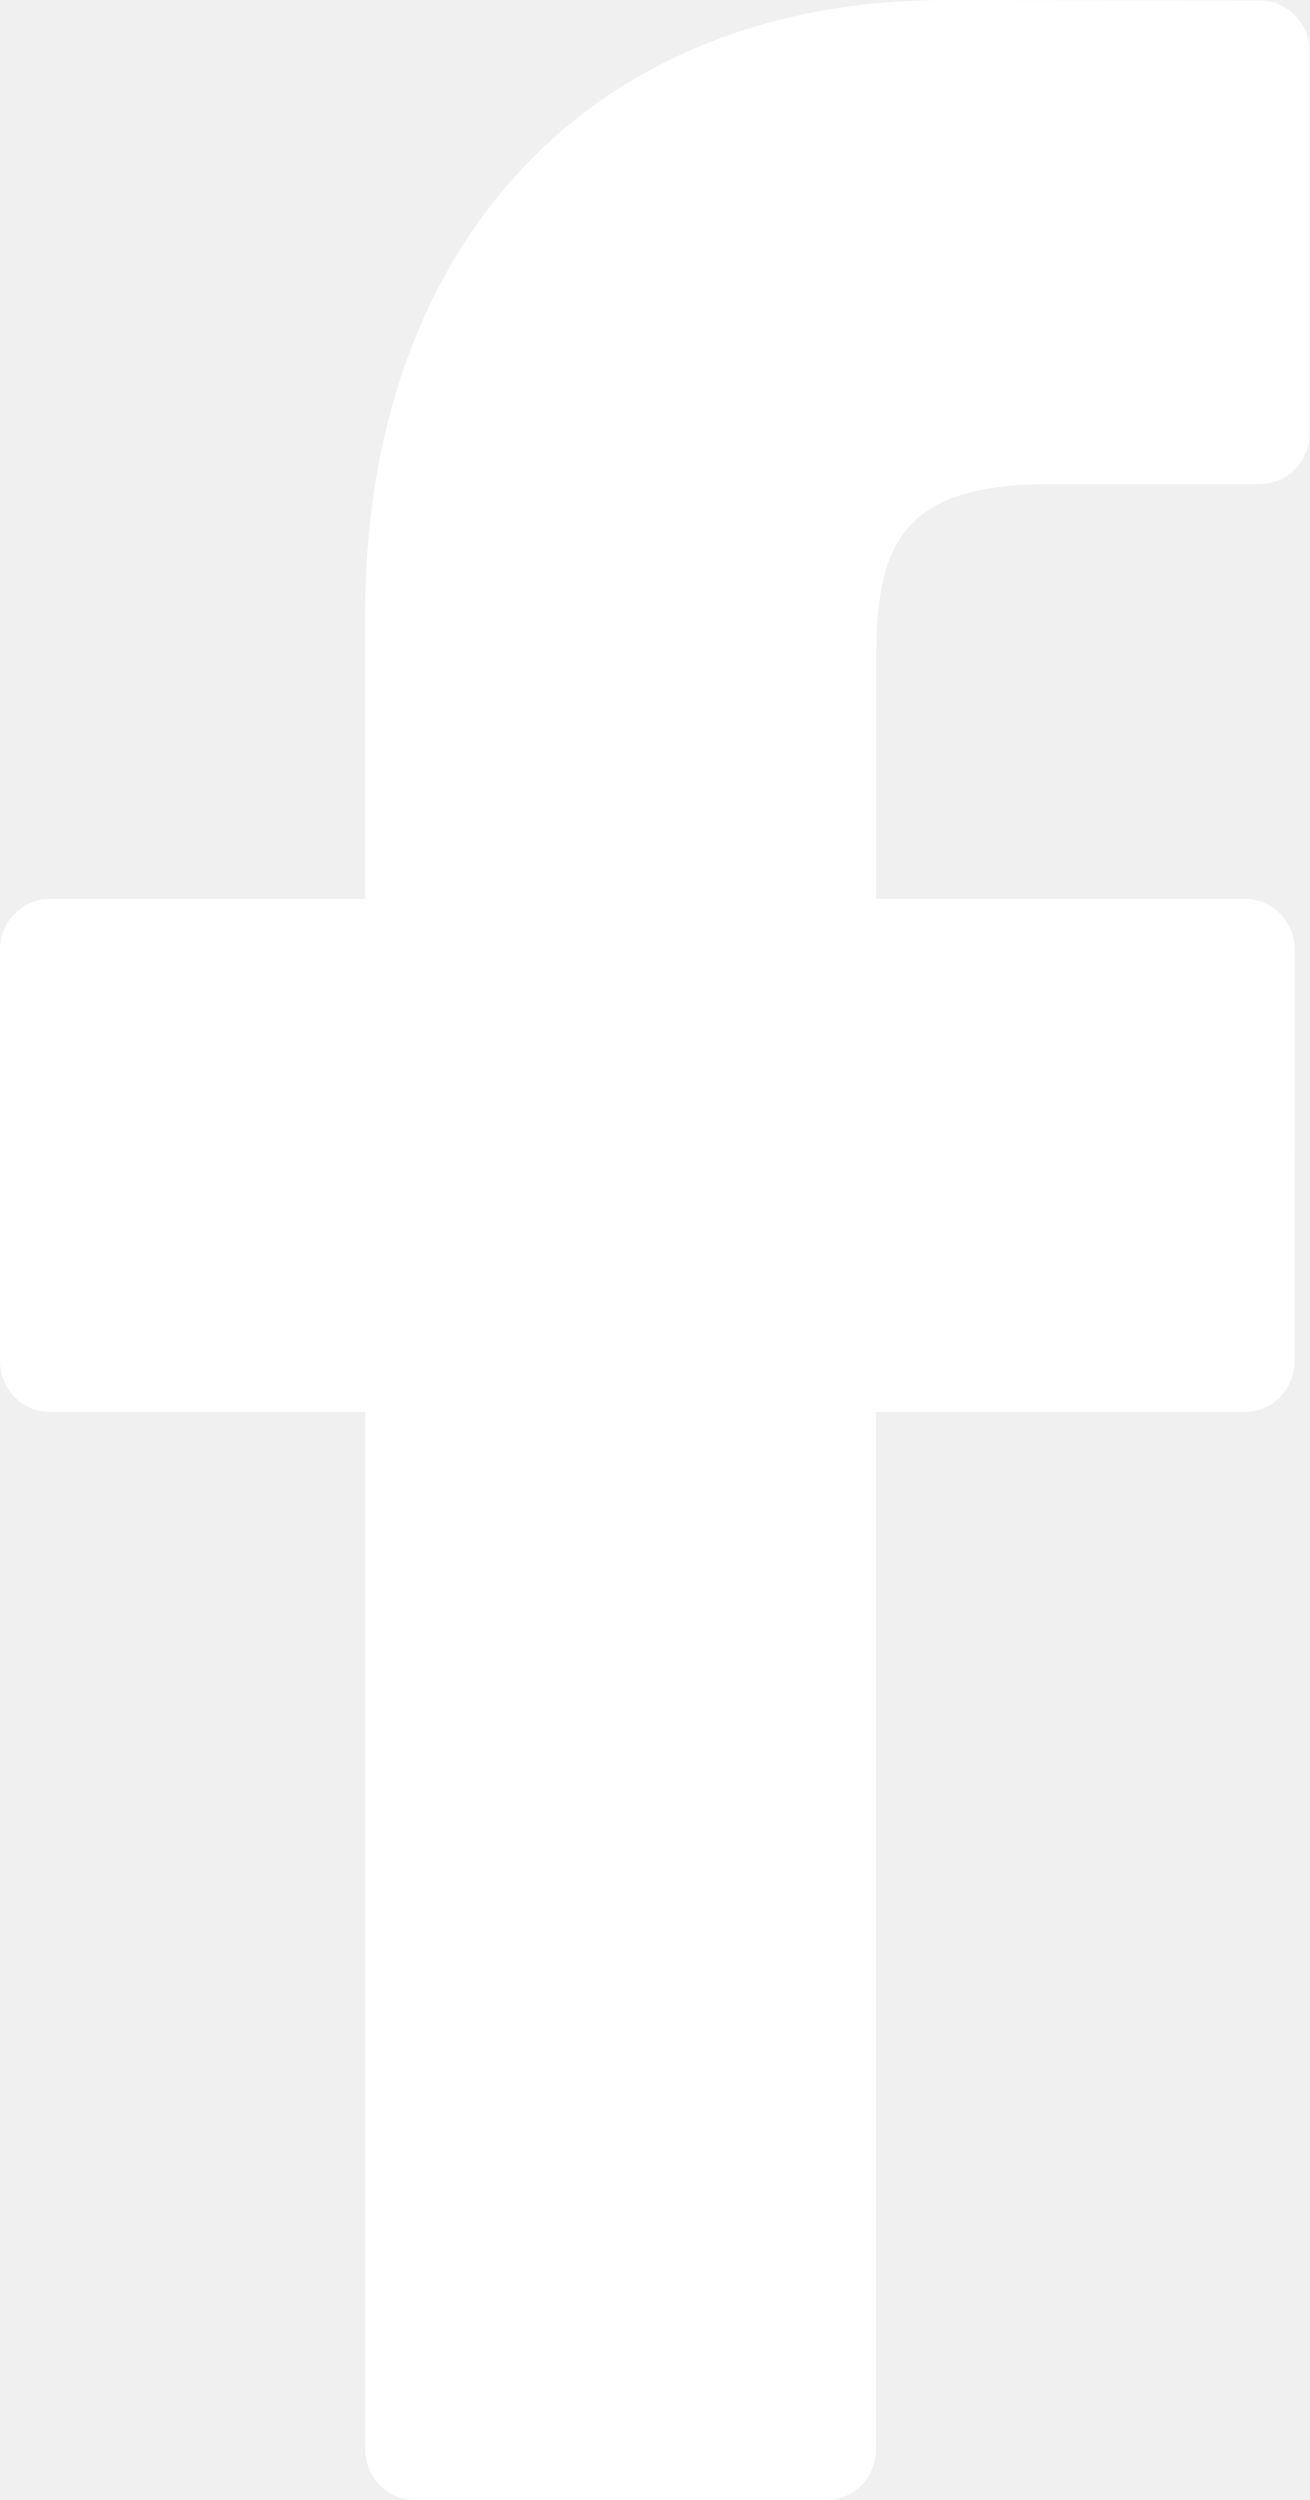
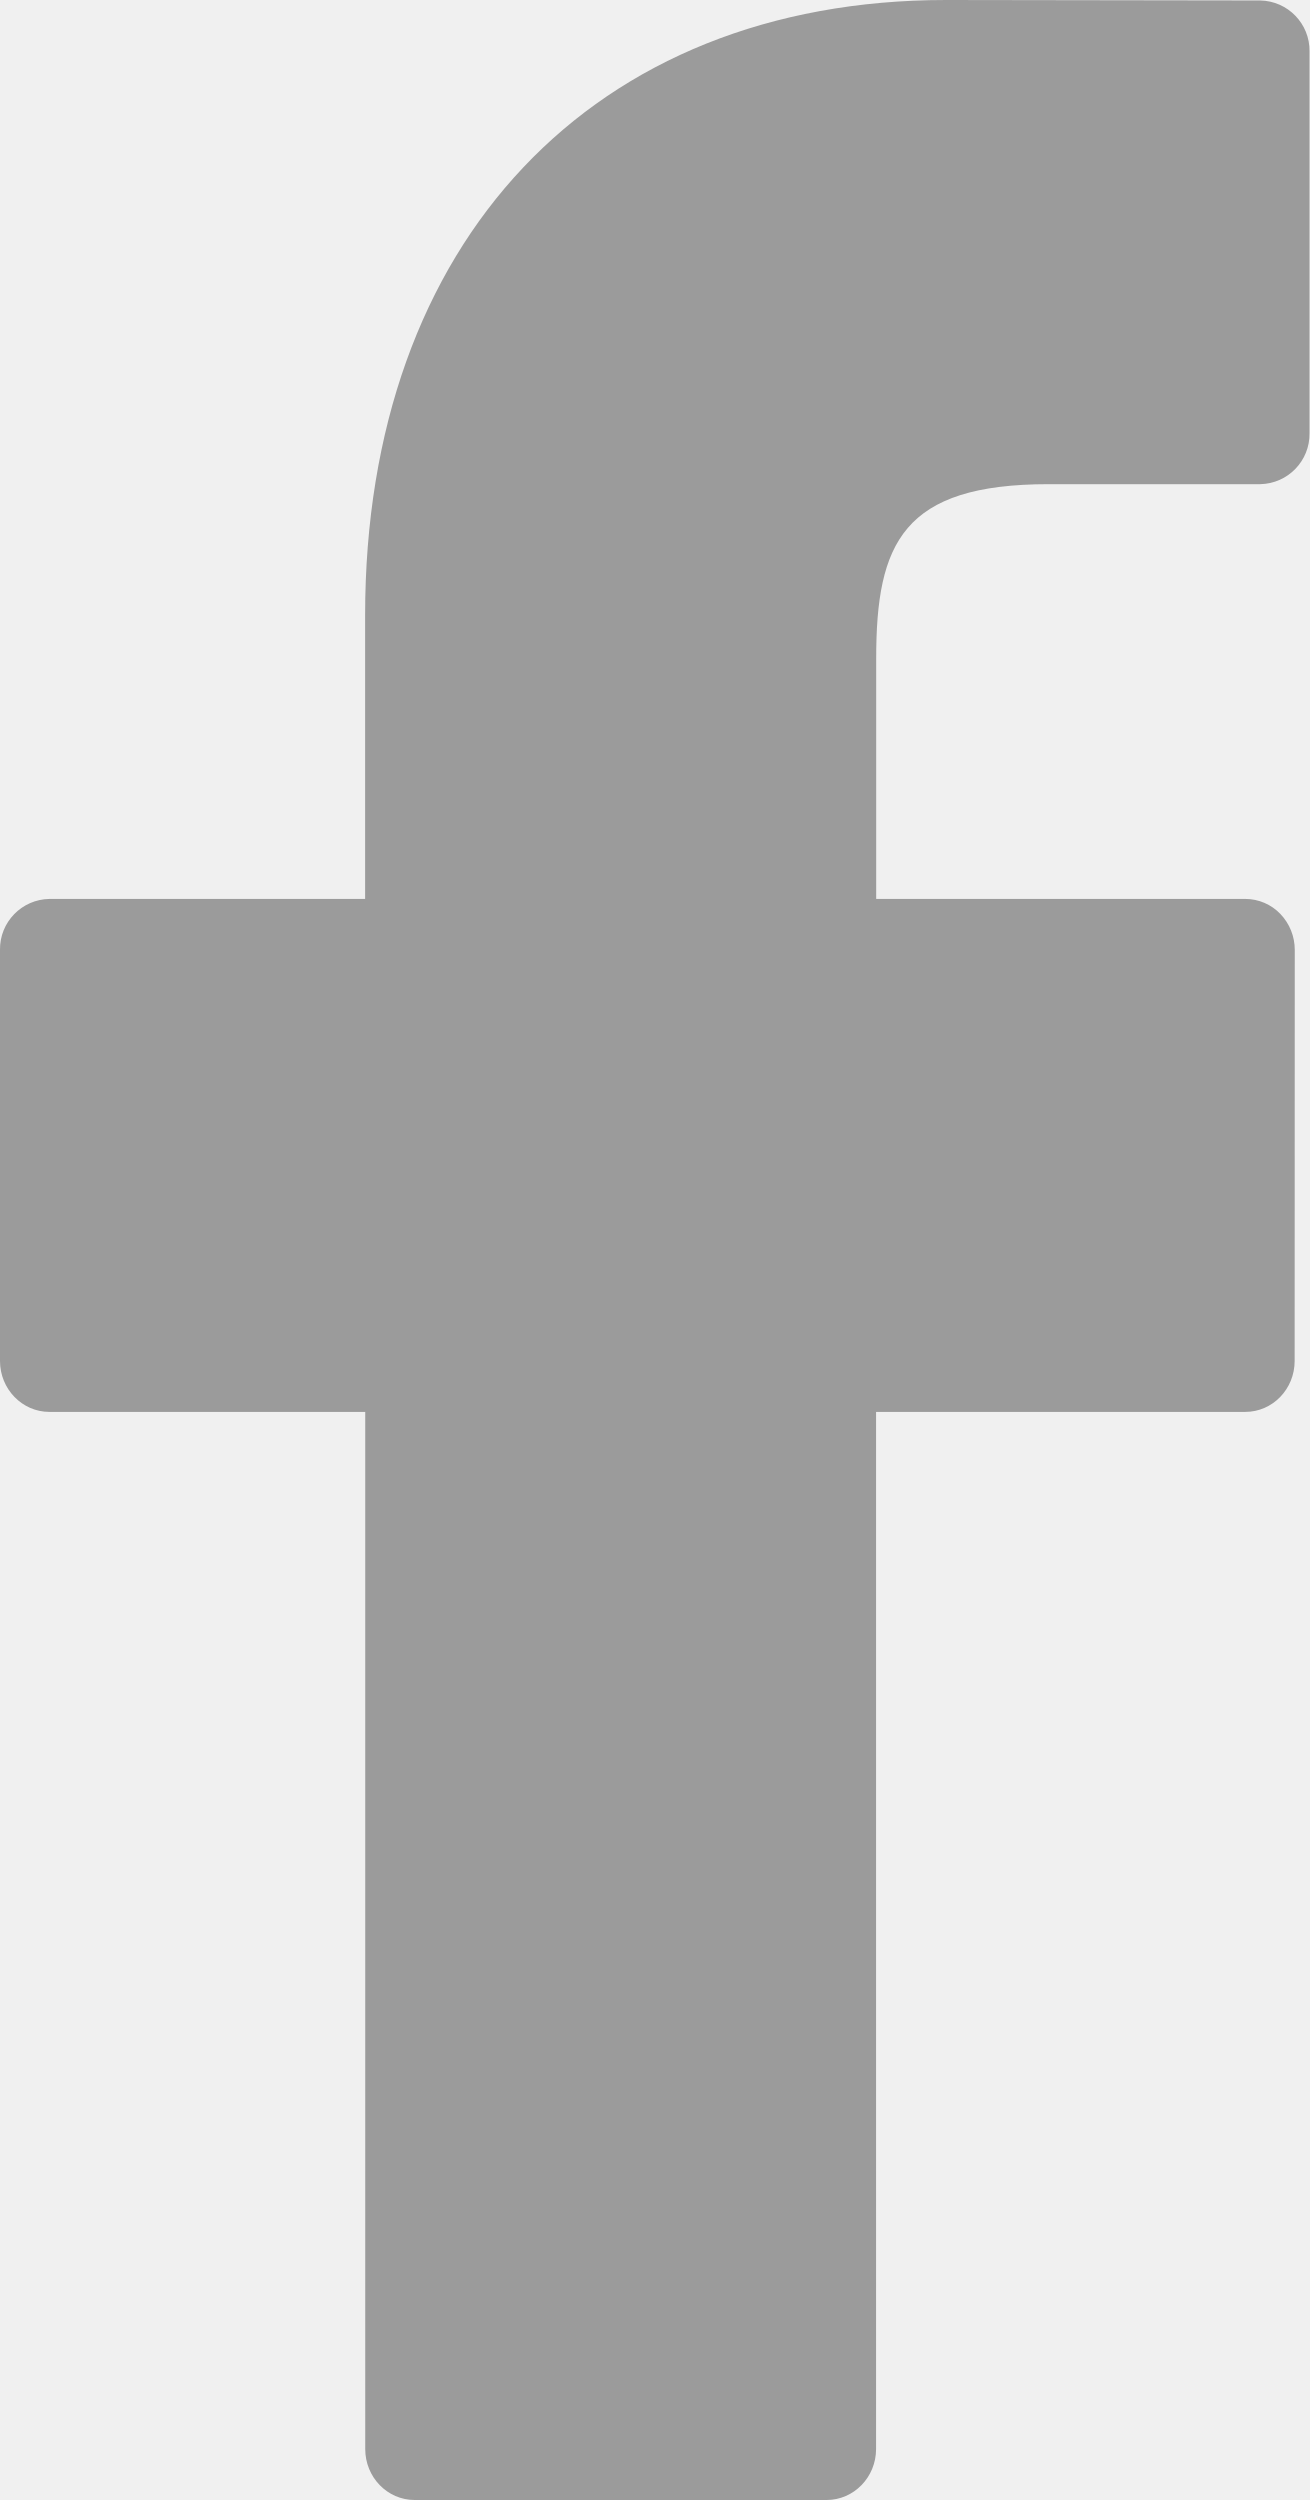
<svg xmlns="http://www.w3.org/2000/svg" width="11" height="21" viewBox="0 0 11 21">
-   <path fill="#FFF" fill-rule="evenodd" d="M10.586.004L7.947 0c-2.964 0-4.88 2.028-4.88 5.168v2.383H.416A.422.422 0 0 0 0 7.979v3.453c0 .236.186.428.415.428h2.653v8.712c0 .236.185.428.415.428h3.46c.23 0 .416-.192.416-.428V11.86h3.101c.23 0 .415-.192.415-.428l.001-3.453a.436.436 0 0 0-.121-.302.408.408 0 0 0-.294-.126H7.36v-2.02c0-.97.224-1.464 1.449-1.464h1.777A.422.422 0 0 0 11 3.638V.433a.422.422 0 0 0-.414-.429z" />
+   <path fill="#9b9b9b" fill-rule="evenodd" d="M10.586.004L7.947 0c-2.964 0-4.88 2.028-4.88 5.168v2.383H.416A.422.422 0 0 0 0 7.979v3.453c0 .236.186.428.415.428h2.653v8.712c0 .236.185.428.415.428h3.46c.23 0 .416-.192.416-.428V11.86h3.101c.23 0 .415-.192.415-.428l.001-3.453a.436.436 0 0 0-.121-.302.408.408 0 0 0-.294-.126H7.36v-2.02c0-.97.224-1.464 1.449-1.464h1.777A.422.422 0 0 0 11 3.638V.433a.422.422 0 0 0-.414-.429z" />
</svg>
